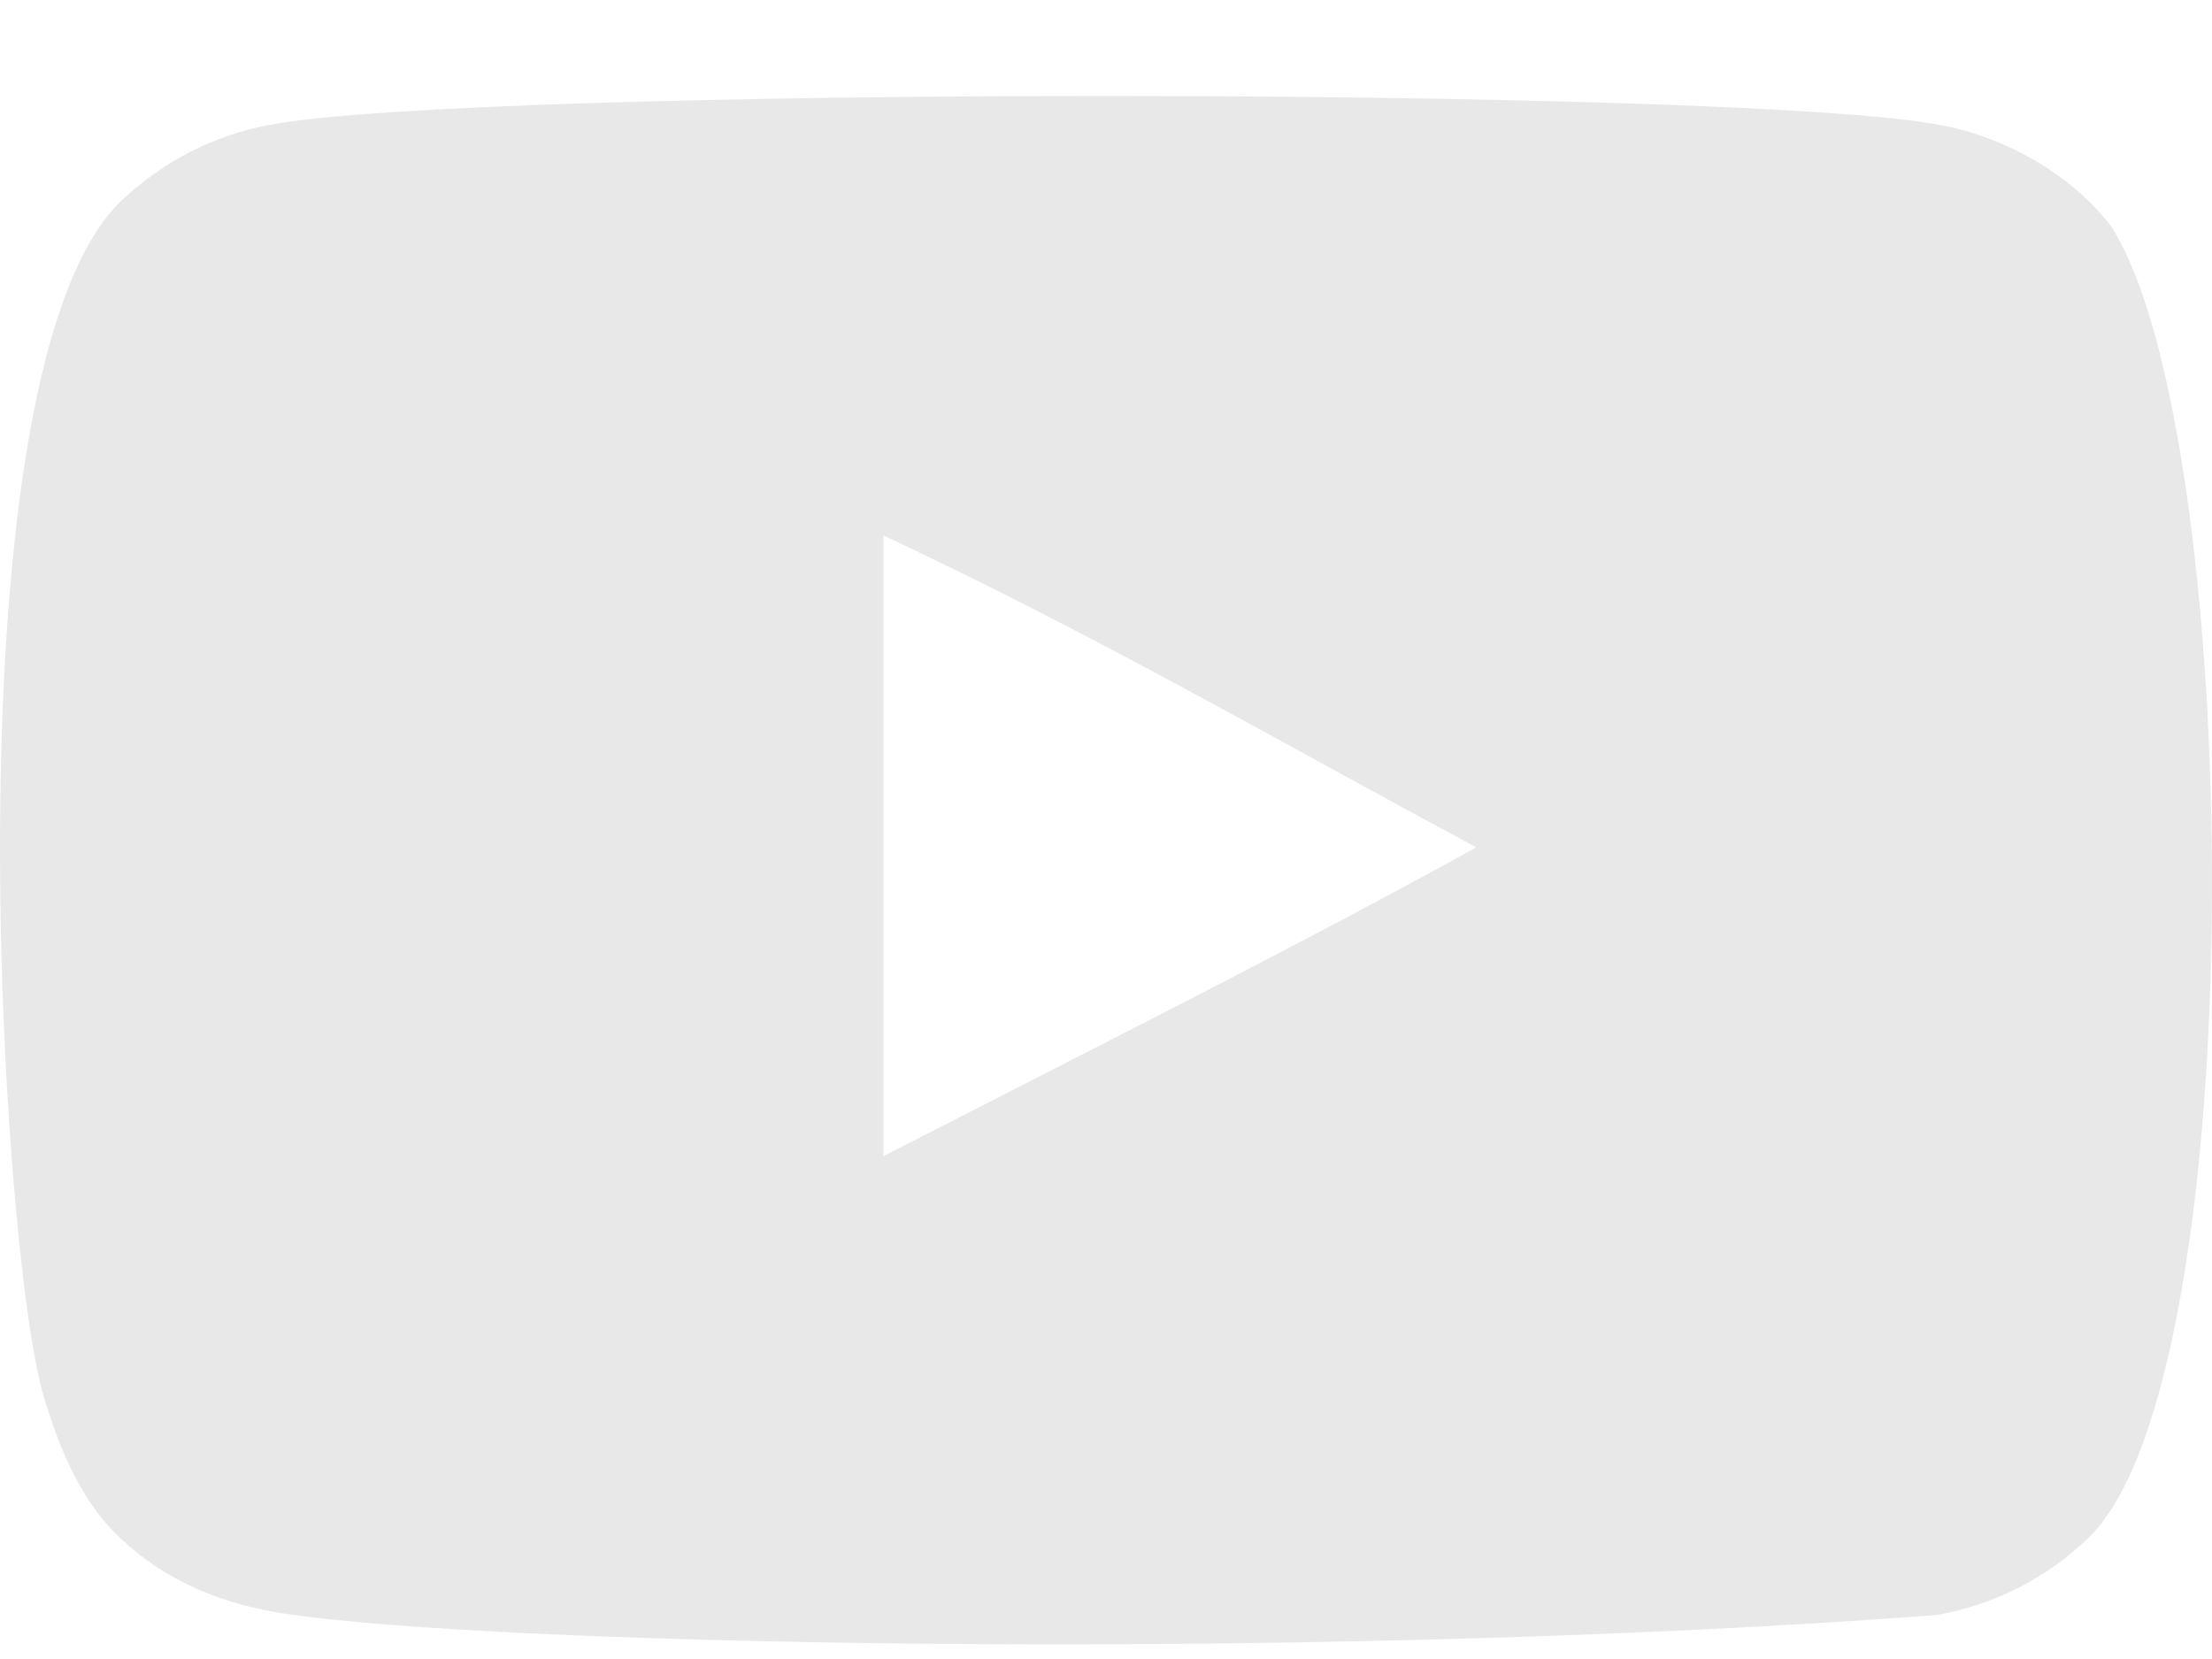
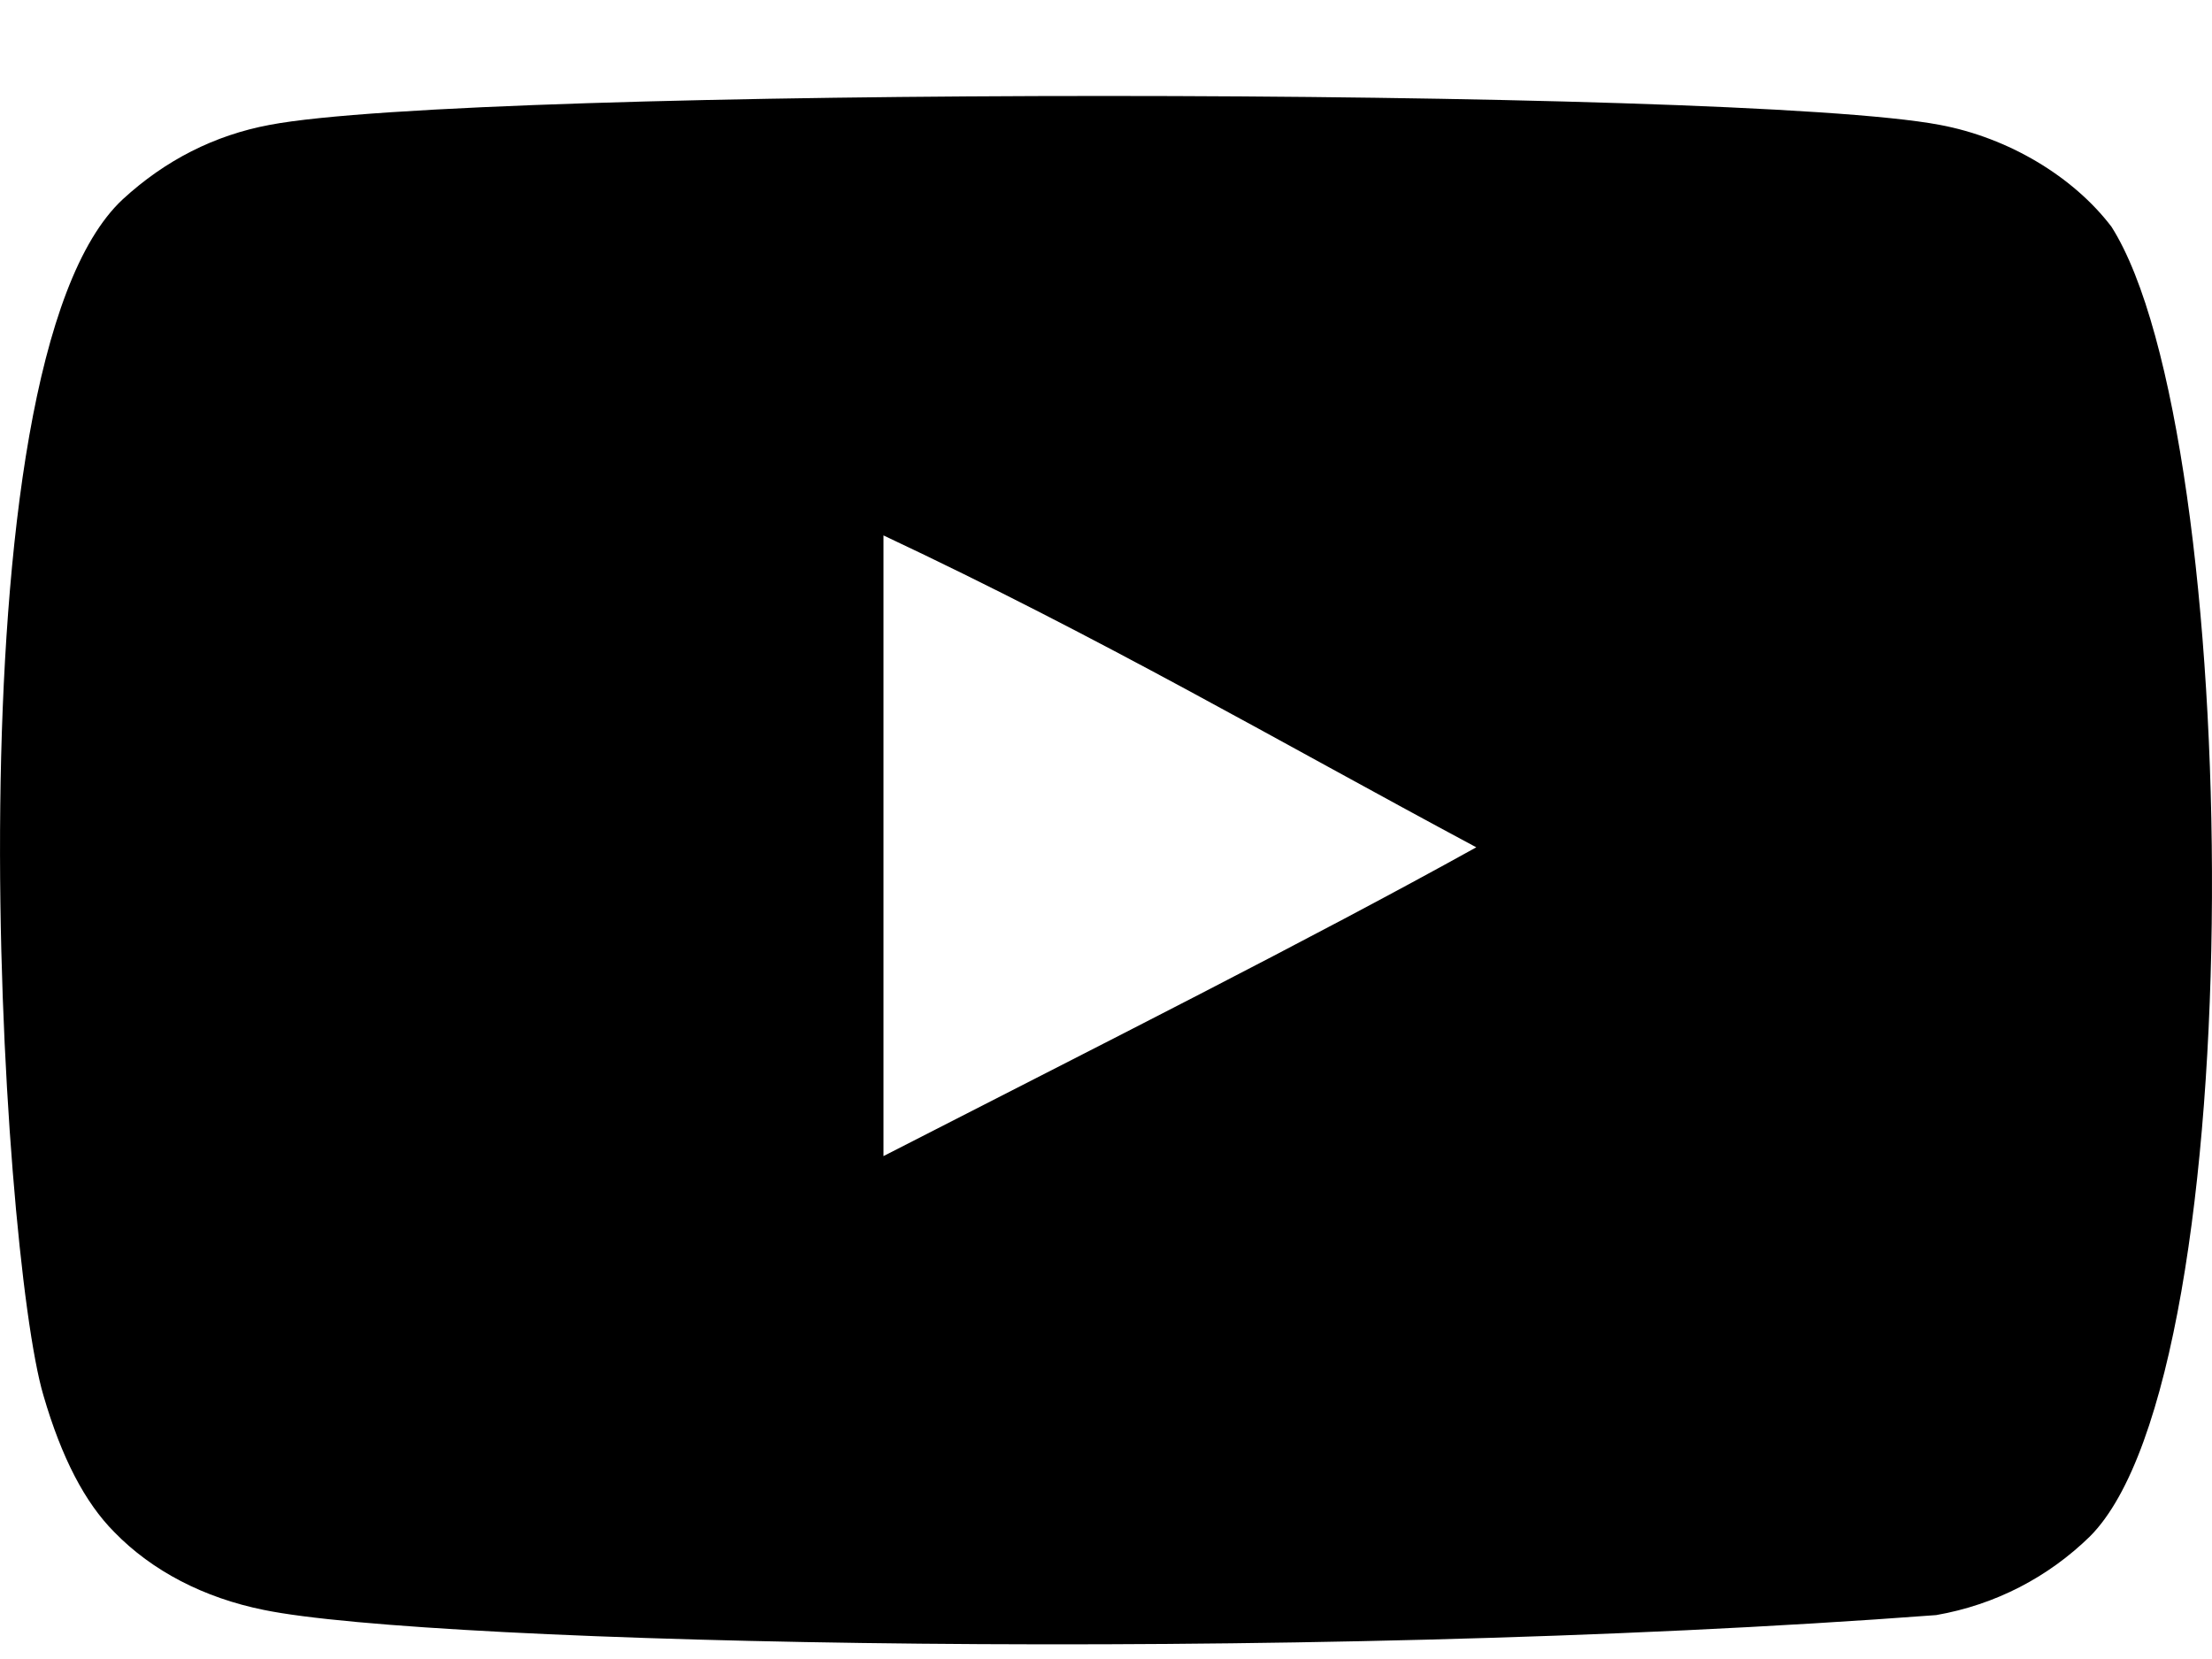
- <svg xmlns="http://www.w3.org/2000/svg" width="20" height="15" viewBox="0 0 20 15" fill="none">
-   <path fill-rule="evenodd" clip-rule="evenodd" d="M7.988 10.453V4.841C9.981 5.779 11.524 6.684 13.348 7.661C11.843 8.496 9.981 9.432 7.988 10.453ZM19.091 2.05C18.747 1.598 18.162 1.245 17.538 1.129C15.705 0.781 4.271 0.78 2.439 1.129C1.939 1.222 1.494 1.449 1.111 1.801C-0.5 3.297 0.005 11.319 0.393 12.618C0.557 13.181 0.768 13.586 1.034 13.853C1.376 14.205 1.845 14.447 2.384 14.556C3.893 14.868 11.668 15.043 17.506 14.603C18.044 14.509 18.52 14.259 18.896 13.892C20.386 12.402 20.284 3.929 19.091 2.05Z" fill="#E8E8E8" />
+ <svg xmlns="http://www.w3.org/2000/svg" width="20" height="15" viewBox="0 0 20 15" fill="currentColor">
+   <path fill-rule="evenodd" clip-rule="evenodd" d="M7.988 10.453V4.841C9.981 5.779 11.524 6.684 13.348 7.661C11.843 8.496 9.981 9.432 7.988 10.453ZM19.091 2.05C18.747 1.598 18.162 1.245 17.538 1.129C15.705 0.781 4.271 0.78 2.439 1.129C1.939 1.222 1.494 1.449 1.111 1.801C-0.5 3.297 0.005 11.319 0.393 12.618C0.557 13.181 0.768 13.586 1.034 13.853C1.376 14.205 1.845 14.447 2.384 14.556C3.893 14.868 11.668 15.043 17.506 14.603C18.044 14.509 18.52 14.259 18.896 13.892C20.386 12.402 20.284 3.929 19.091 2.05Z" fill="currentColor" />
</svg>
